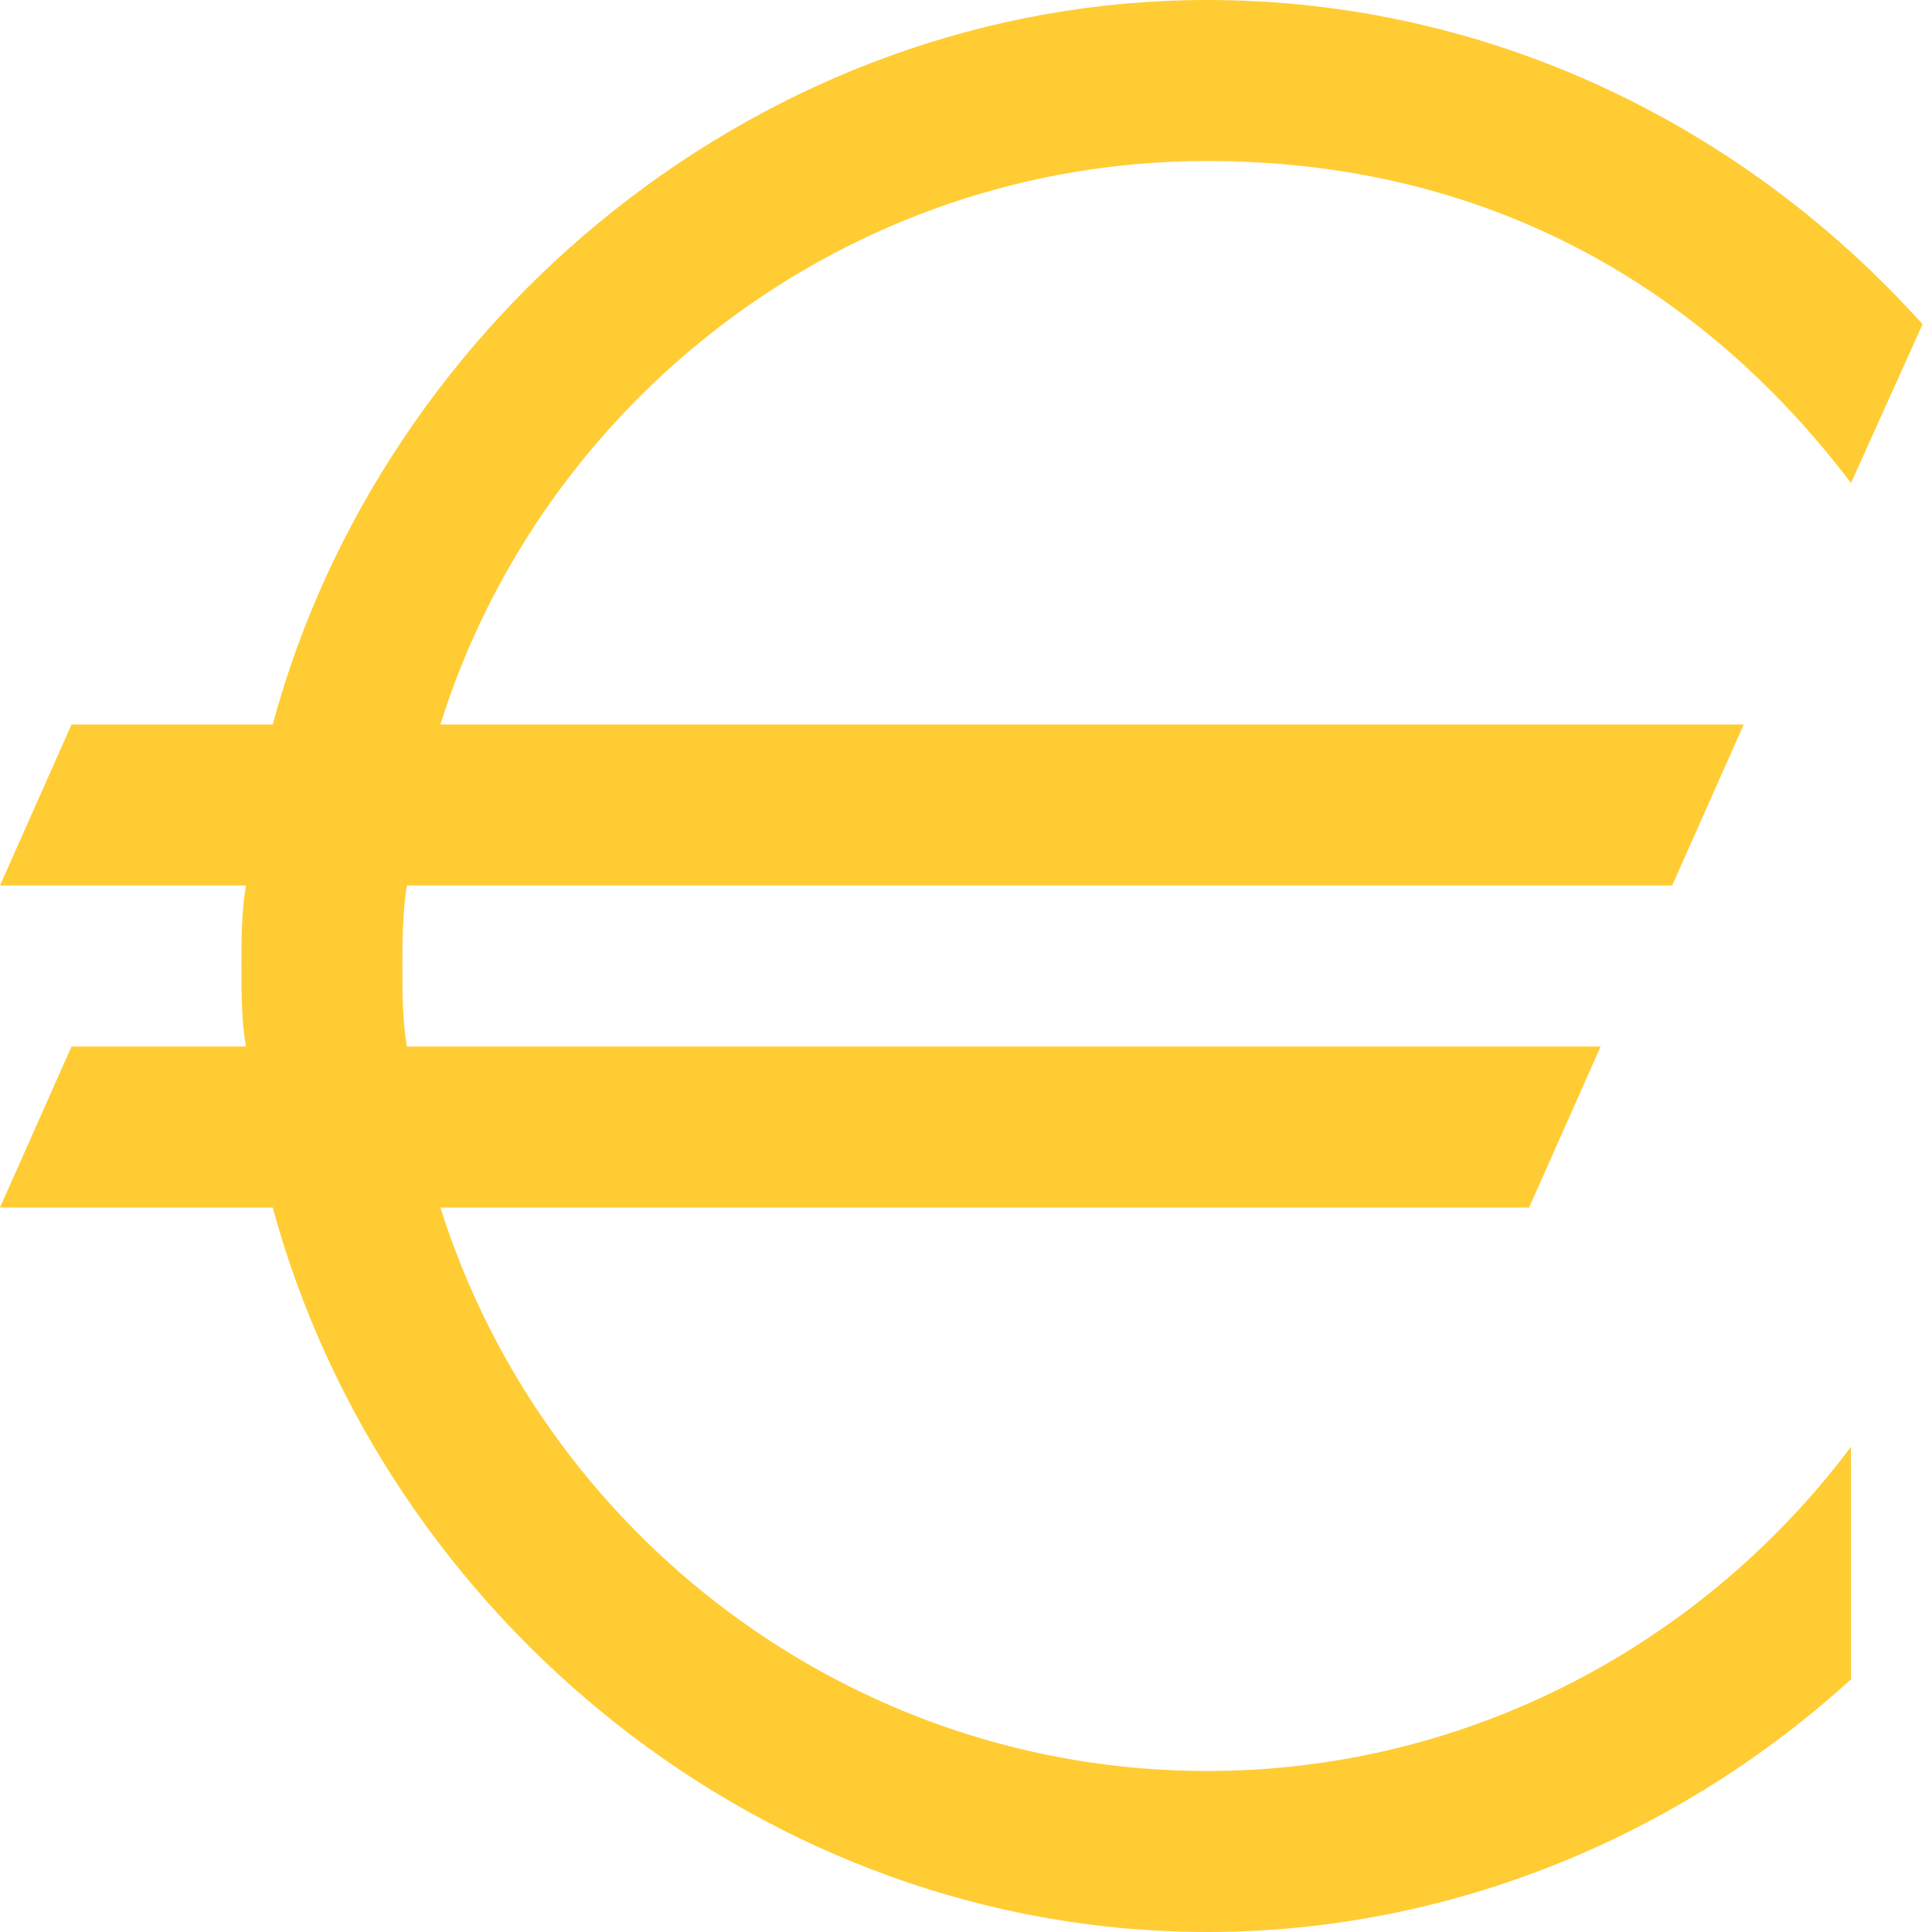
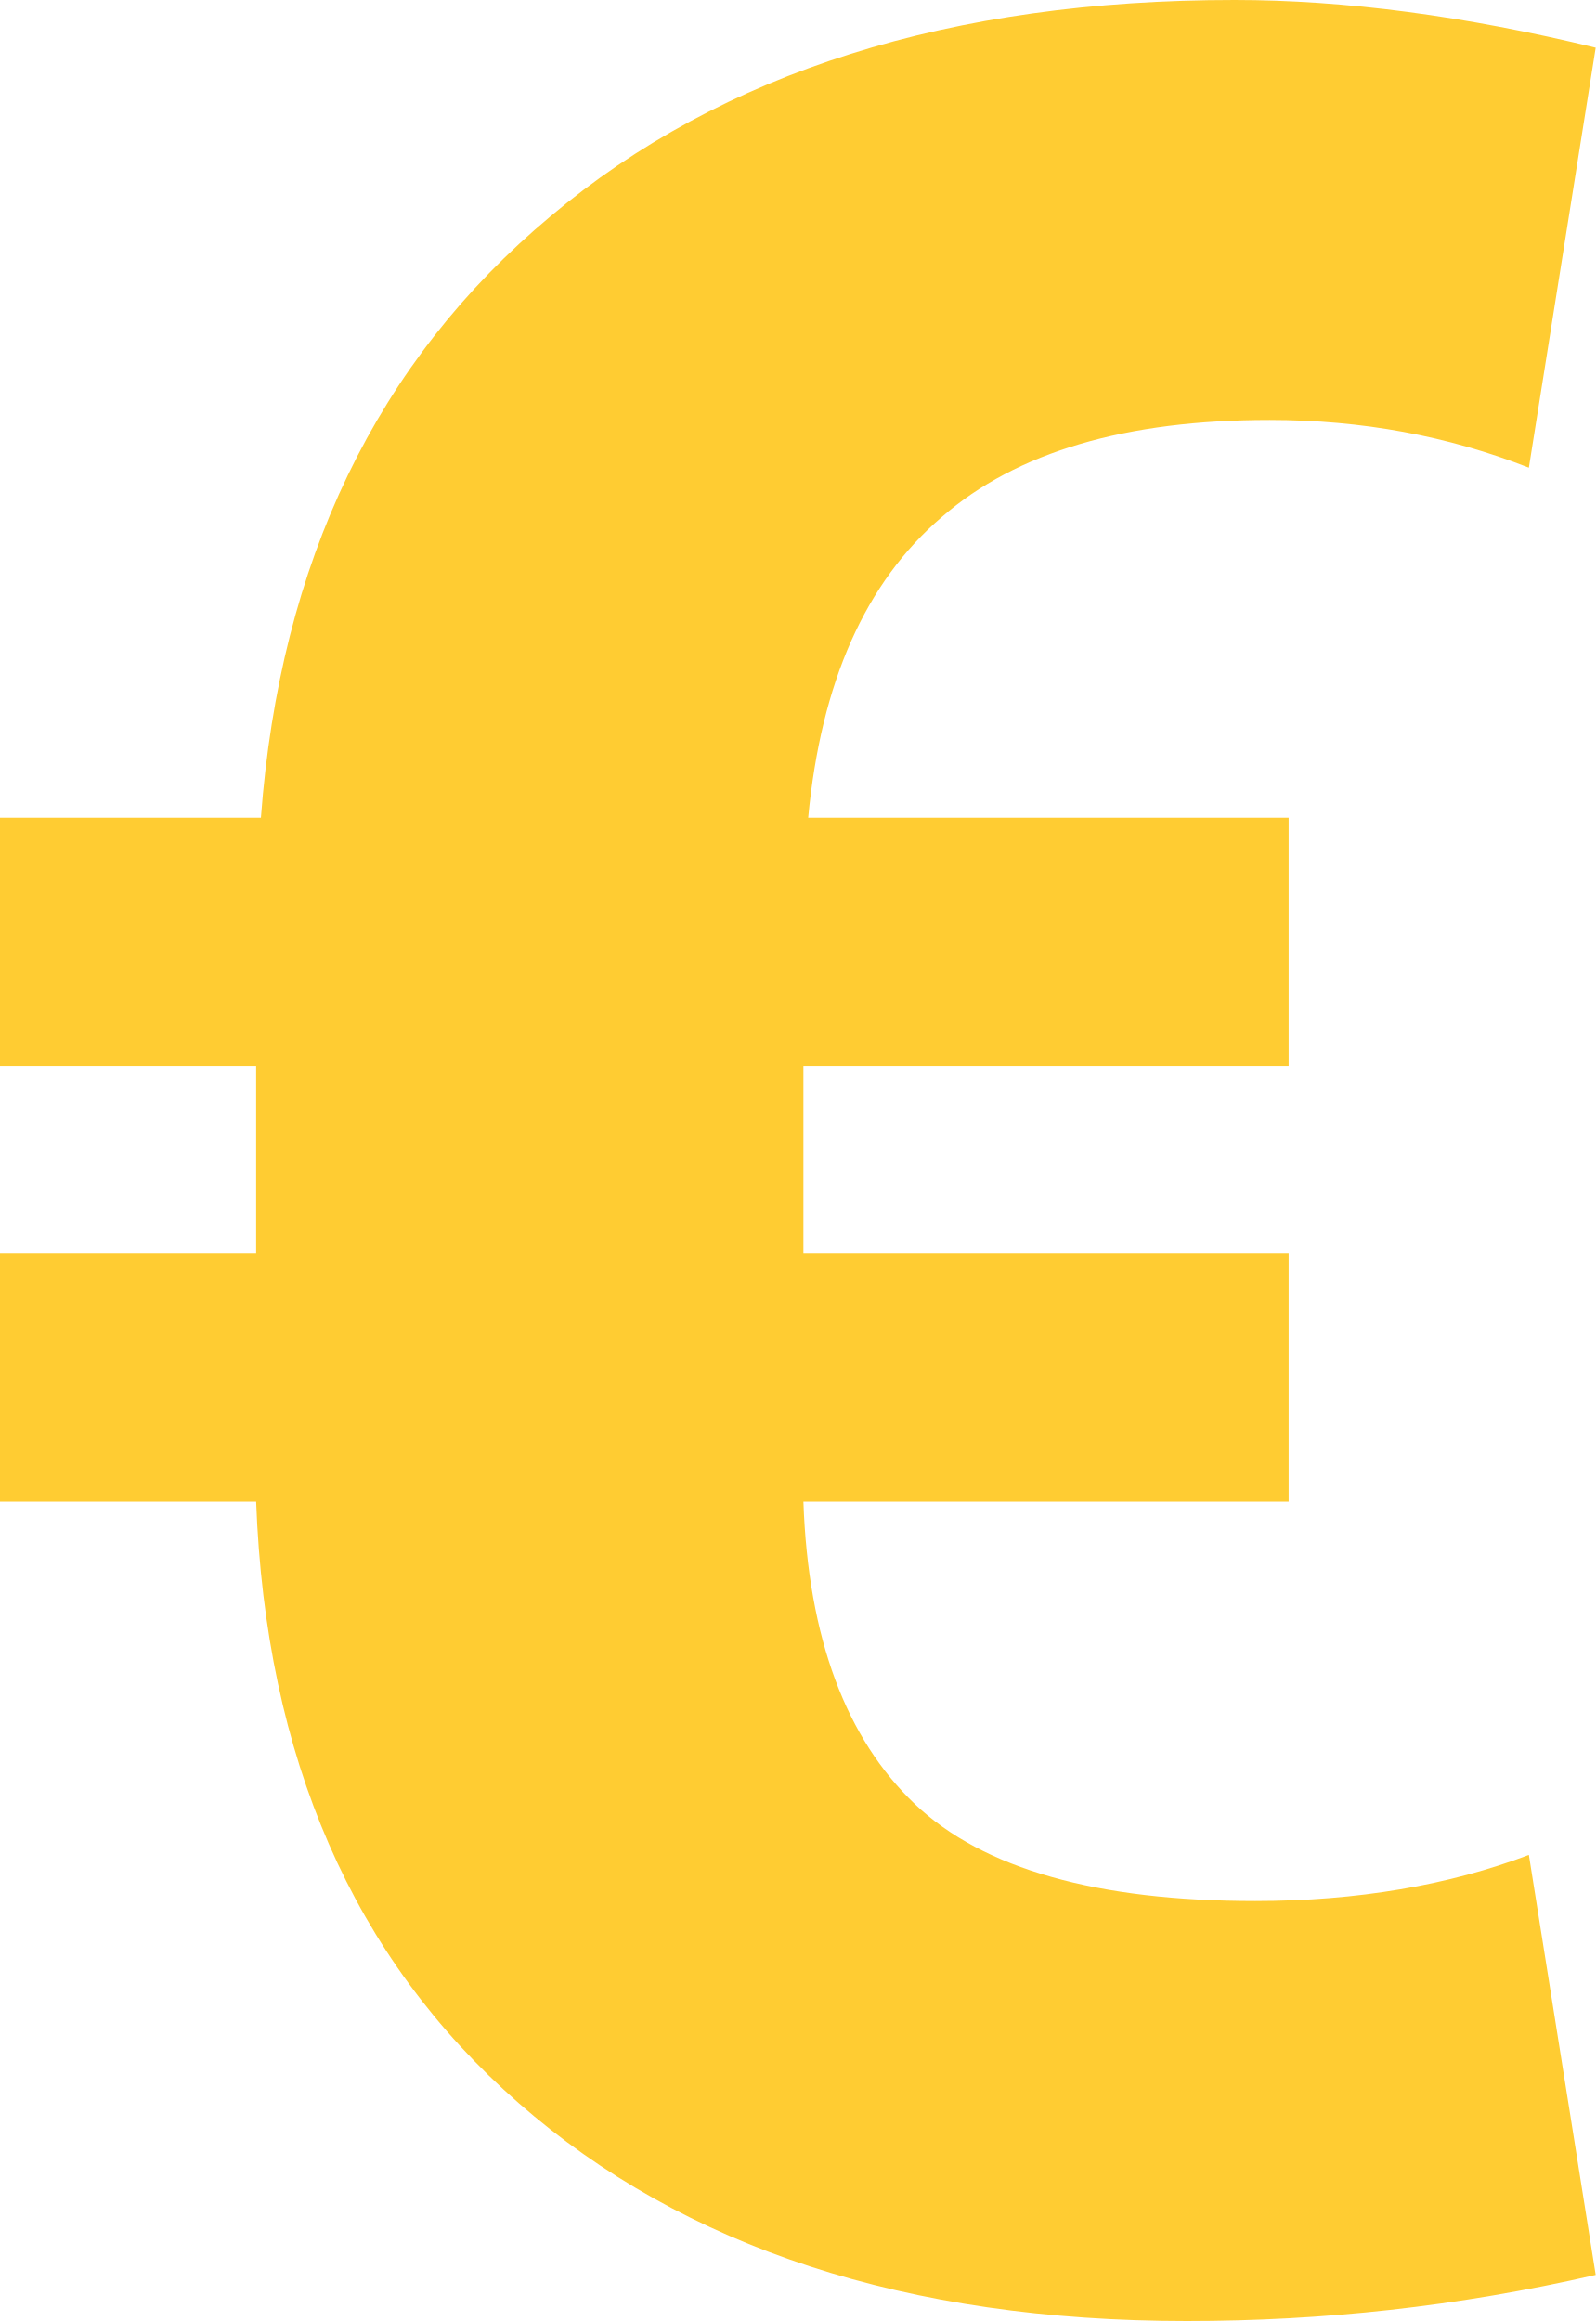
- <svg xmlns="http://www.w3.org/2000/svg" version="1.1" id="Layer_1" x="0px" y="0px" viewBox="-584 235 430 432" enable-background="new -584 235 430 432" xml:space="preserve">
-   <path fill="#FFCC33" d="M-584,433h55c-1,6-1,12-1,18s0,12,1,18h-39l-16,36h61c25,92,110.5,162,209,162c54.5,0,105.5-21.5,144-56.5  v-52c-33,44-85.5,72.5-144,72.5c-80,0-148.5-53-171.5-126H-242l16-36h-267c-1-6-1-12-1-18c0-5,0-12,1-18h283l16-36h-291.5  C-463,325-395,271-314,271c63,0,111,28.5,144,72l16-35.5C-194,263-251,235-314,235c-99,0-184.5,71-209,162h-45L-584,433z" />
+ <svg xmlns="http://www.w3.org/2000/svg" version="1.1" id="Layer_1" x="0px" y="0px" width="100.3px" height="145.9px" viewBox="0 0 100.3 145.9" enable-background="new 0 0 100.3 145.9" xml:space="preserve">
+   <g>
+     <path fill="#FFCC32" d="M81,94.4H50.5c0.3,8.6,2.7,14.9,7,19c4.3,4.1,11.5,6.1,21.4,6.1c6.4,0,12.2-1,17.2-2.9l4.2,26.4   c-8.7,2-17.2,2.9-25.7,2.9c-17.6,0-31.6-4.6-42-13.7c-10.4-9.1-15.9-21.7-16.5-37.8H0V78.8h16.1V67H0V51.4h16.4   c1.2-16.1,7.3-28.7,18.2-37.8C45.4,4.5,59.8,0,77.6,0c6.9,0,14.5,1,22.7,3l-4.2,26.4c-5.1-2-10.5-3-16.3-3c-9,0-15.9,2-20.6,6.1   c-4.8,4.1-7.6,10.4-8.4,18.9H81V67H50.5v11.8H81V94.4z" />
+   </g>
</svg>
